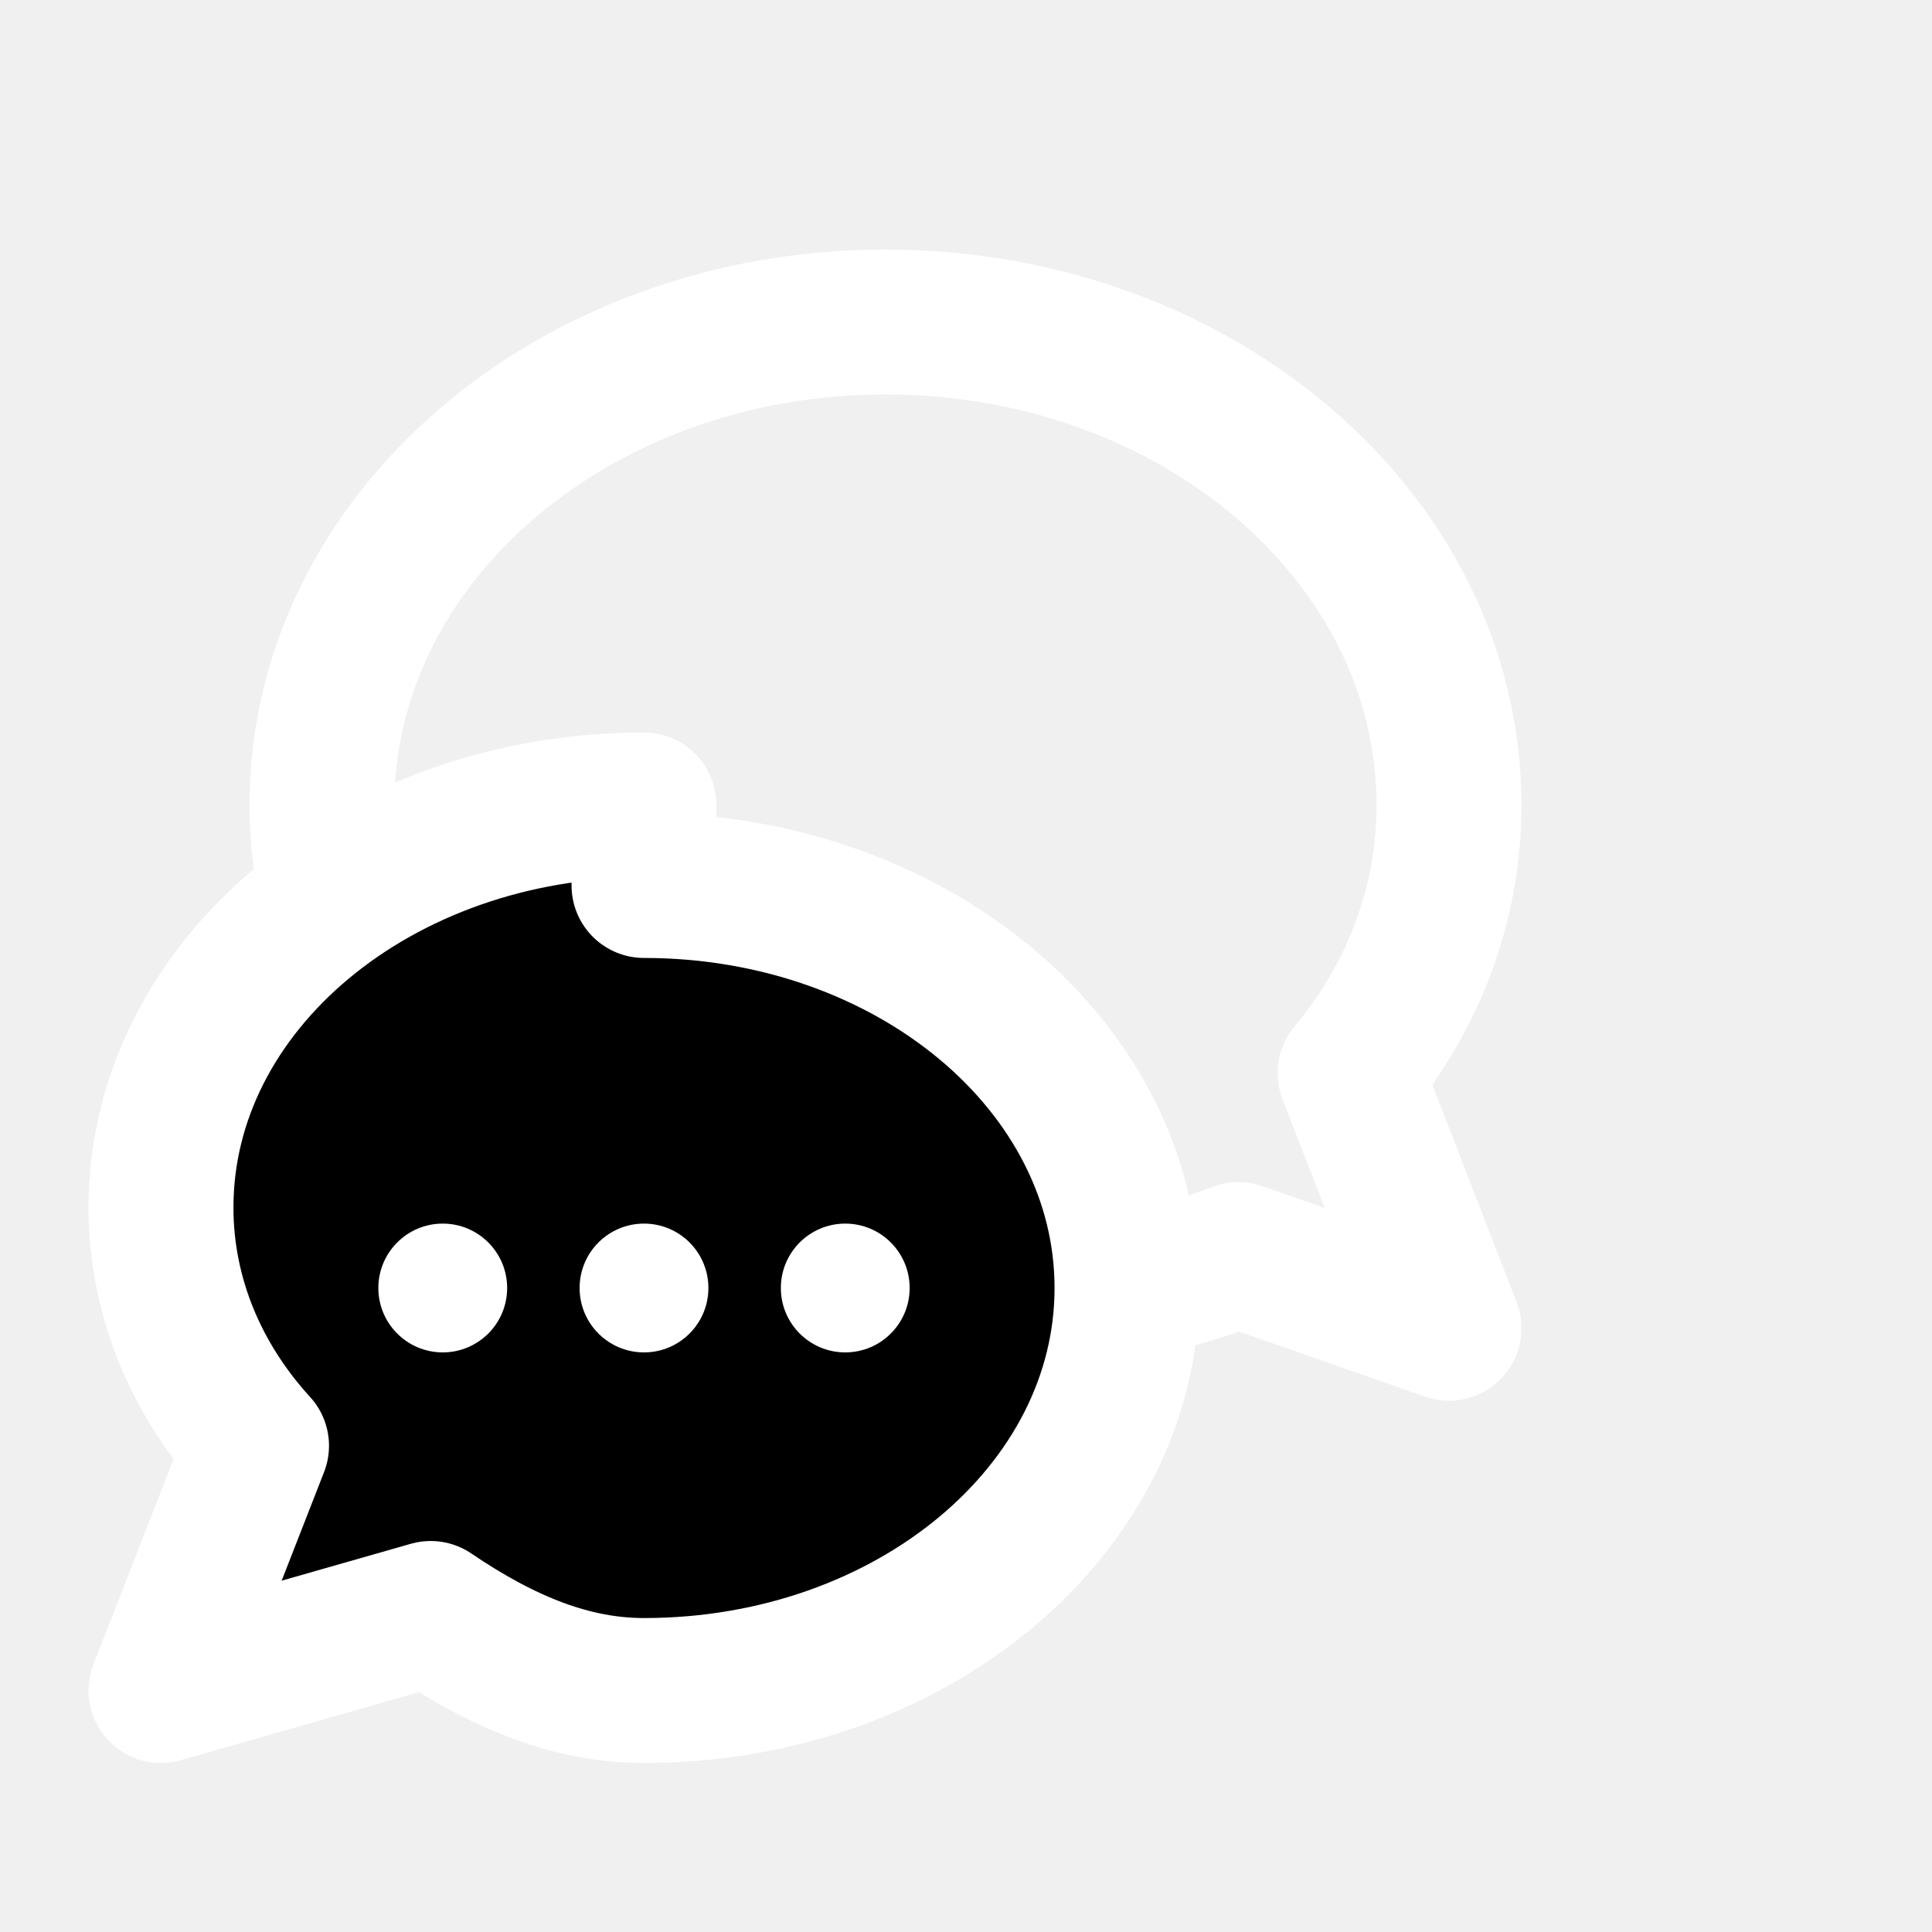
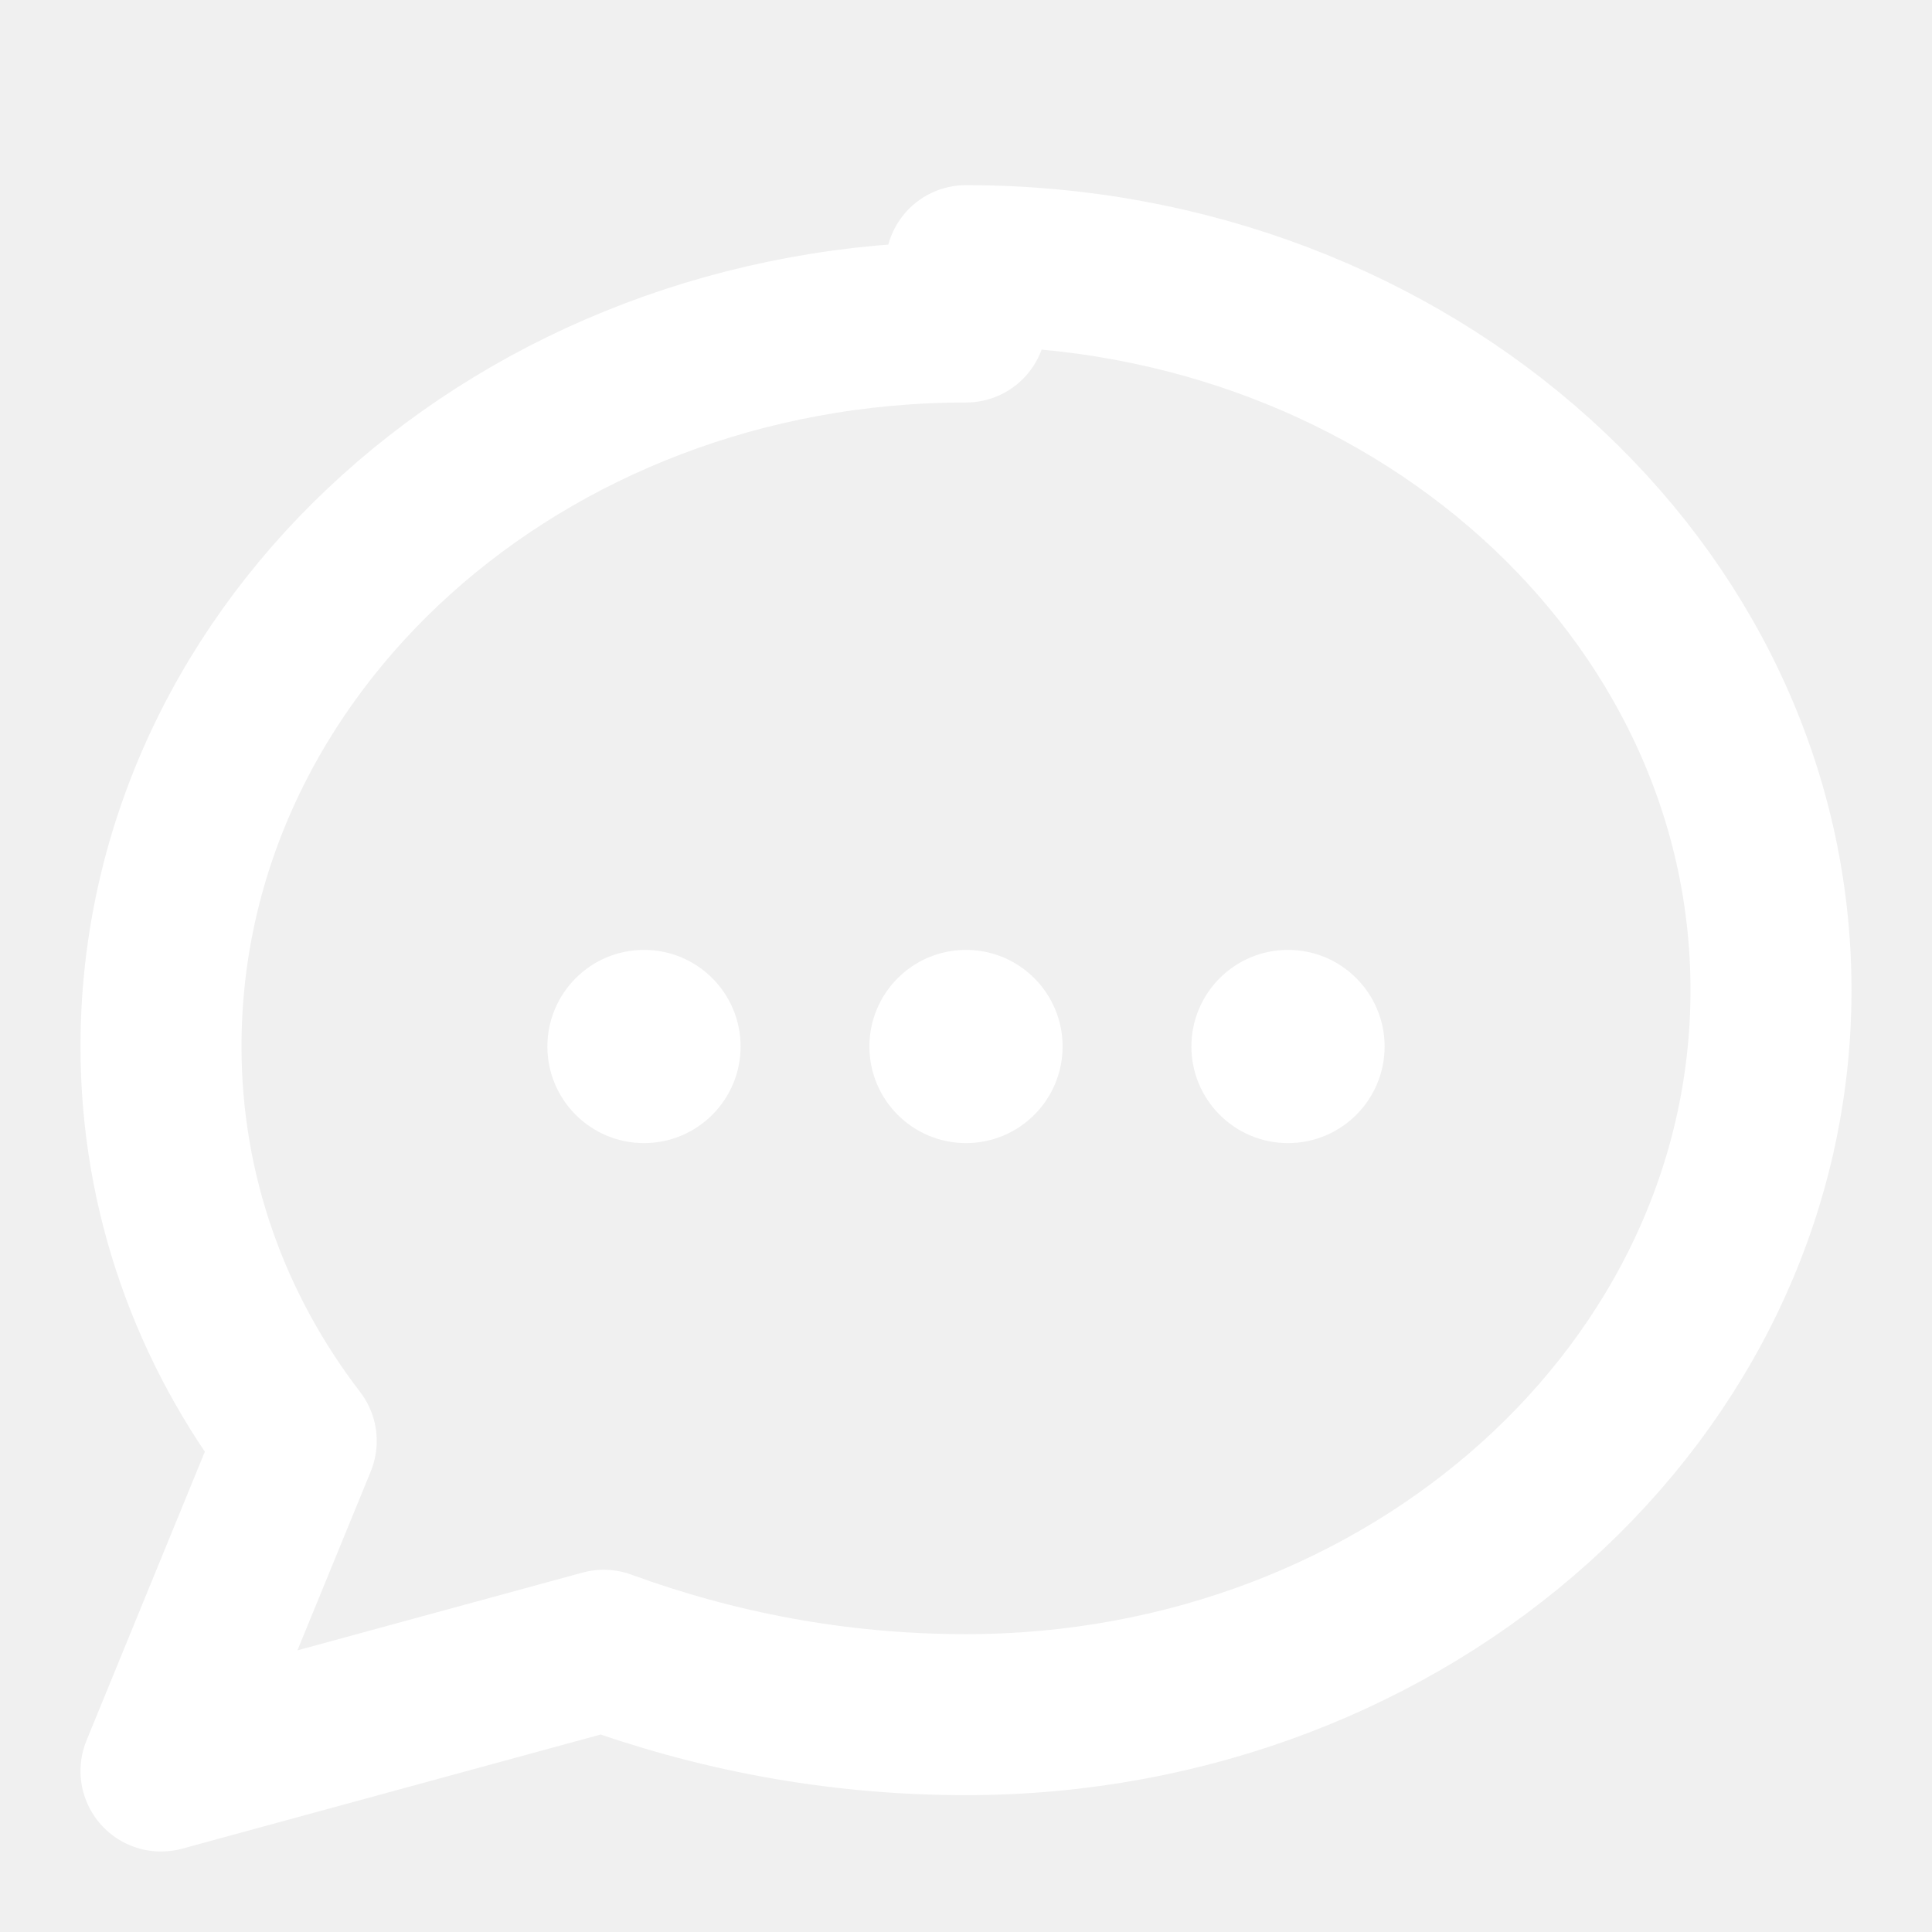
<svg xmlns="http://www.w3.org/2000/svg" width="24" height="24" viewBox="0 0 24 24" fill="none">
-   <path d="M11 4c3.866 0 7 2.686 7 6 0 1.25-.458 2.41-1.229 3.328L18 16.5l-2.618-.916A7.901 7.901 0 0111 16c-3.866 0-7-2.686-7-6s3.134-6 7-6z" stroke="white" stroke-width="1.8" stroke-linejoin="round" />
-   <path d="M8 10c-3.314 0-6 2.238-6 5 0 1.12.446 2.15 1.187 2.96L2 21l3.35-.957C6.26 20.66 7.108 21 8 21c3.314 0 6-2.238 6-5s-2.686-5-6-5z" fill="black" stroke="white" stroke-width="1.8" stroke-linejoin="round" />
-   <circle cx="5.5" cy="16" r="0.8" fill="white" />
-   <circle cx="8" cy="16" r="0.8" fill="white" />
-   <circle cx="10.5" cy="16" r="0.8" fill="white" />
+   <path d="M12 4C6.477 4 2 8.03 2 13c0 1.83.62 3.52 1.68 4.9L2 22l5.5-1.5c1.37.5 2.87.8 4.5.8 5.523 0 10-4.03 10-9s-4.477-9-10-9z" stroke="white" stroke-width="2" stroke-linecap="round" stroke-linejoin="round" />
+   <circle cx="8" cy="13" r="1.2" fill="white" />
+   <circle cx="12" cy="13" r="1.2" fill="white" />
+   <circle cx="16" cy="13" r="1.2" fill="white" />
</svg>
